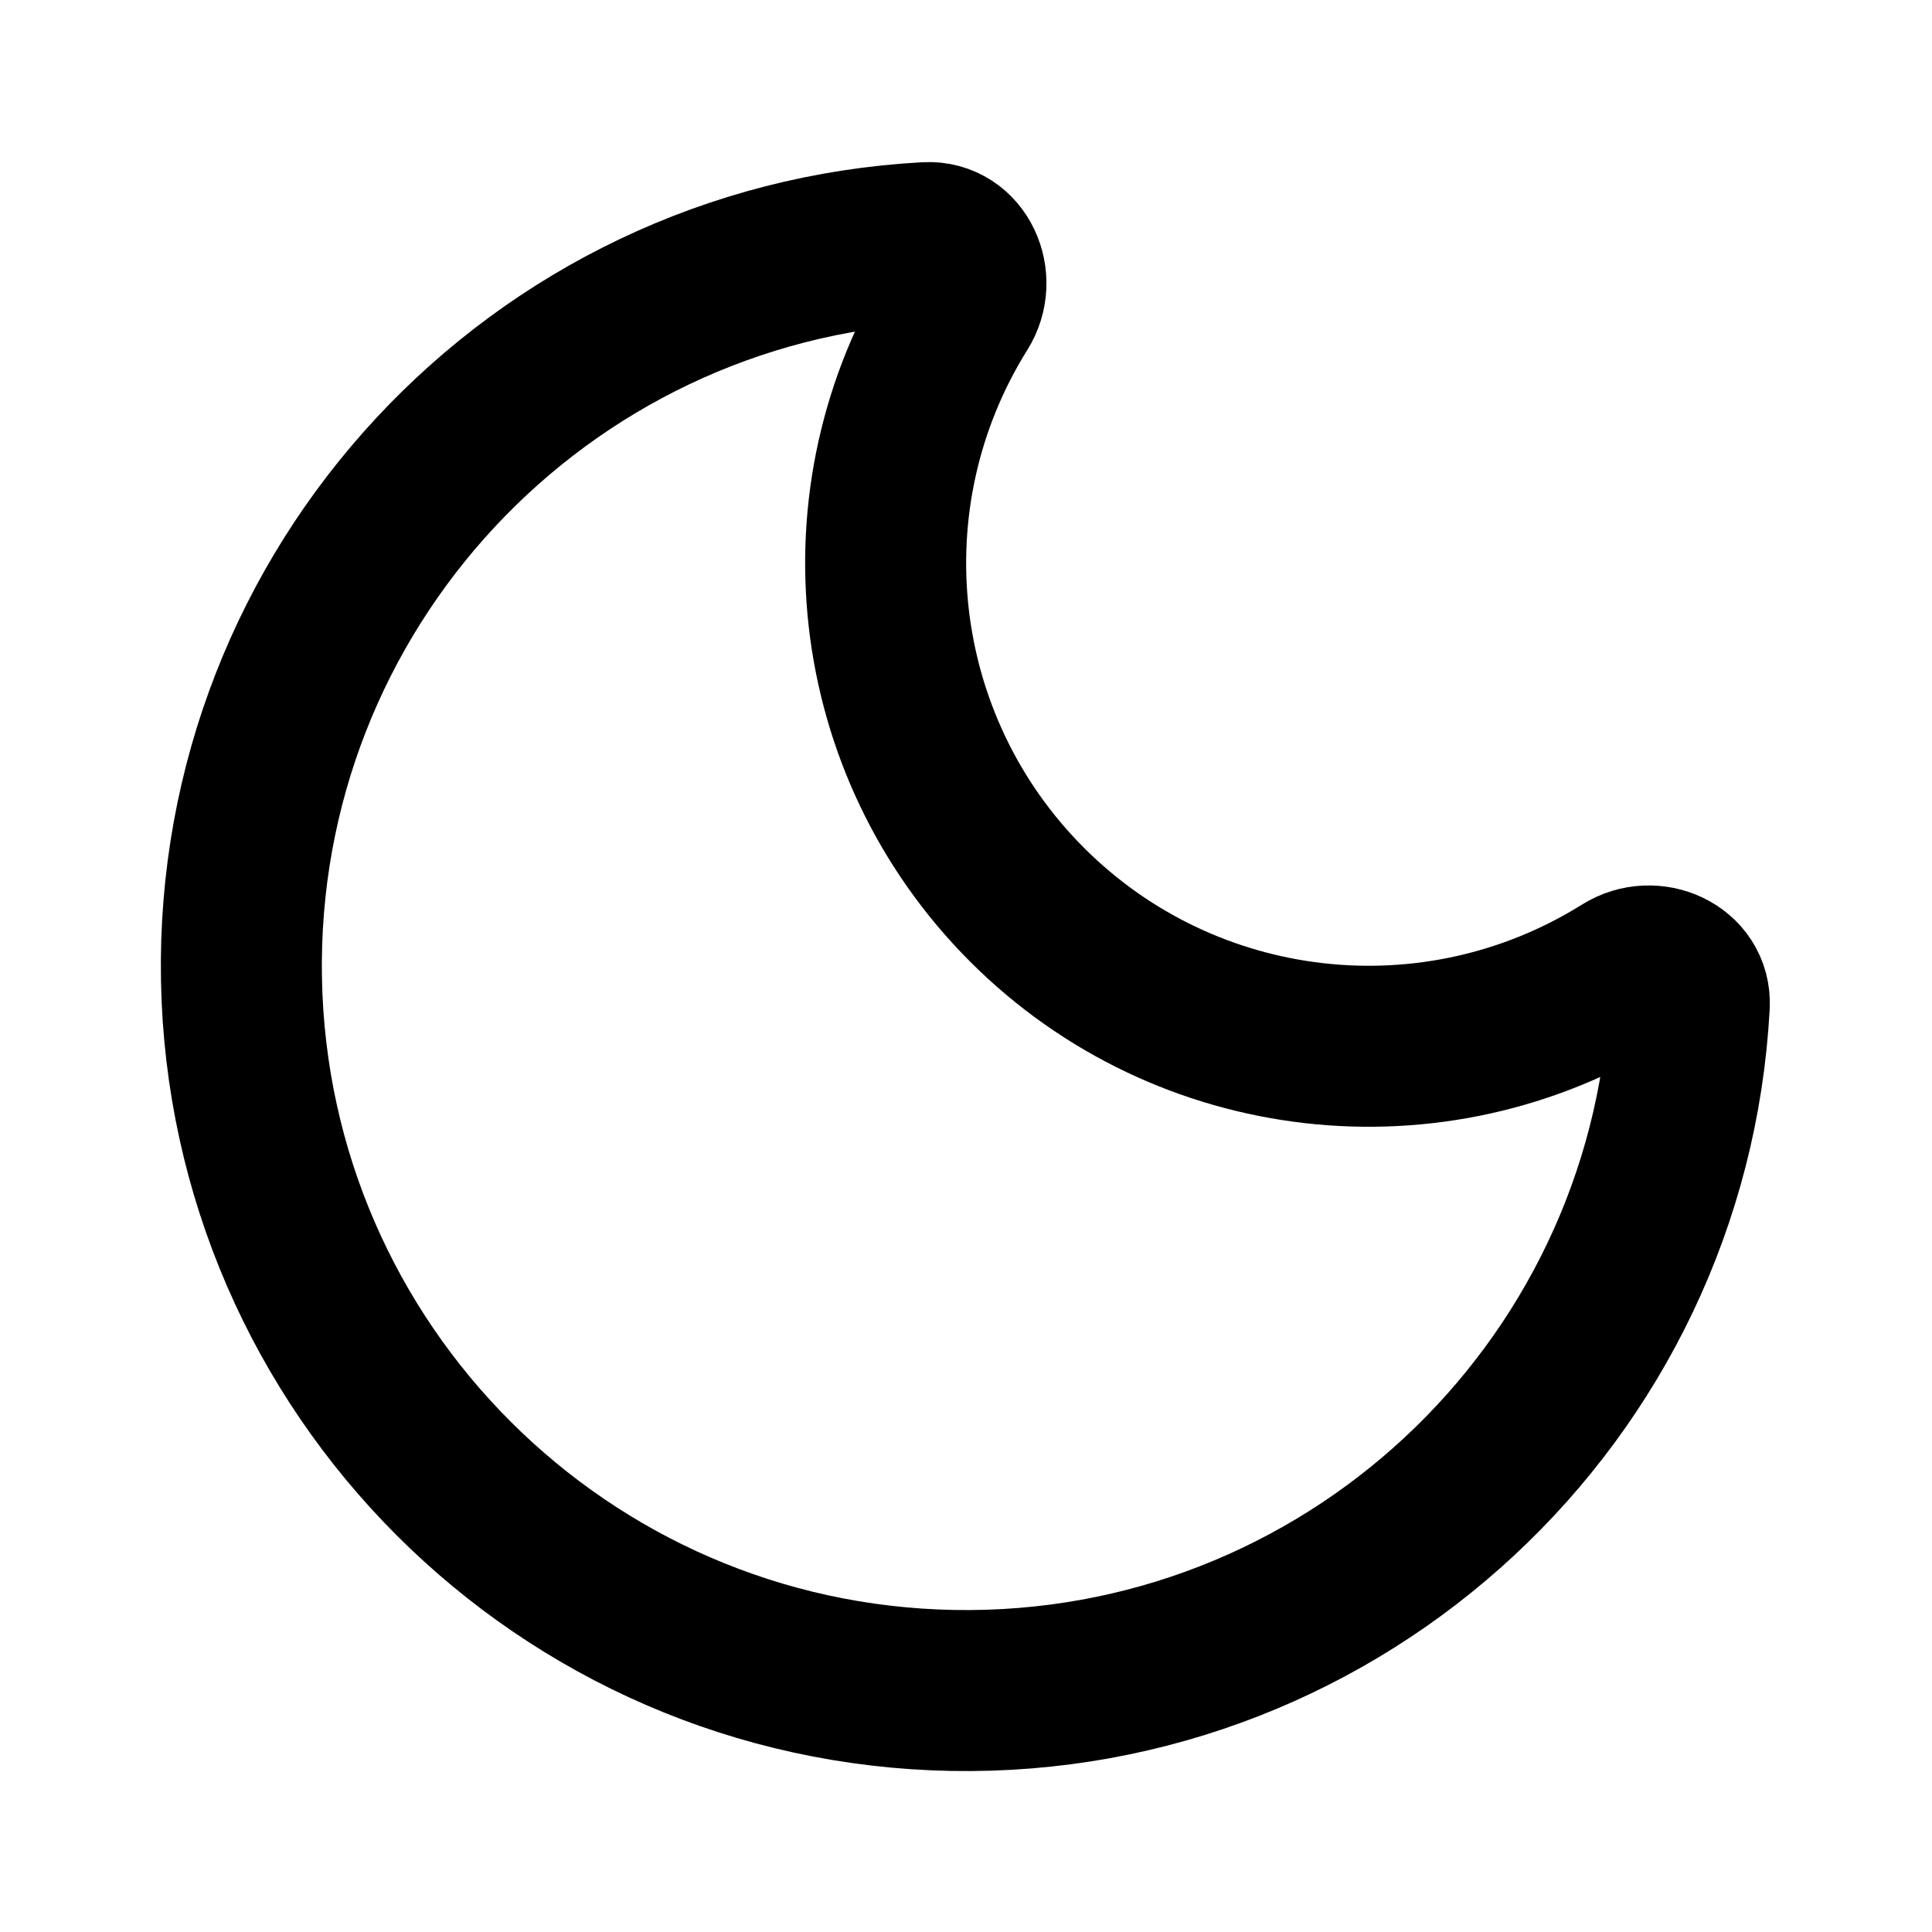
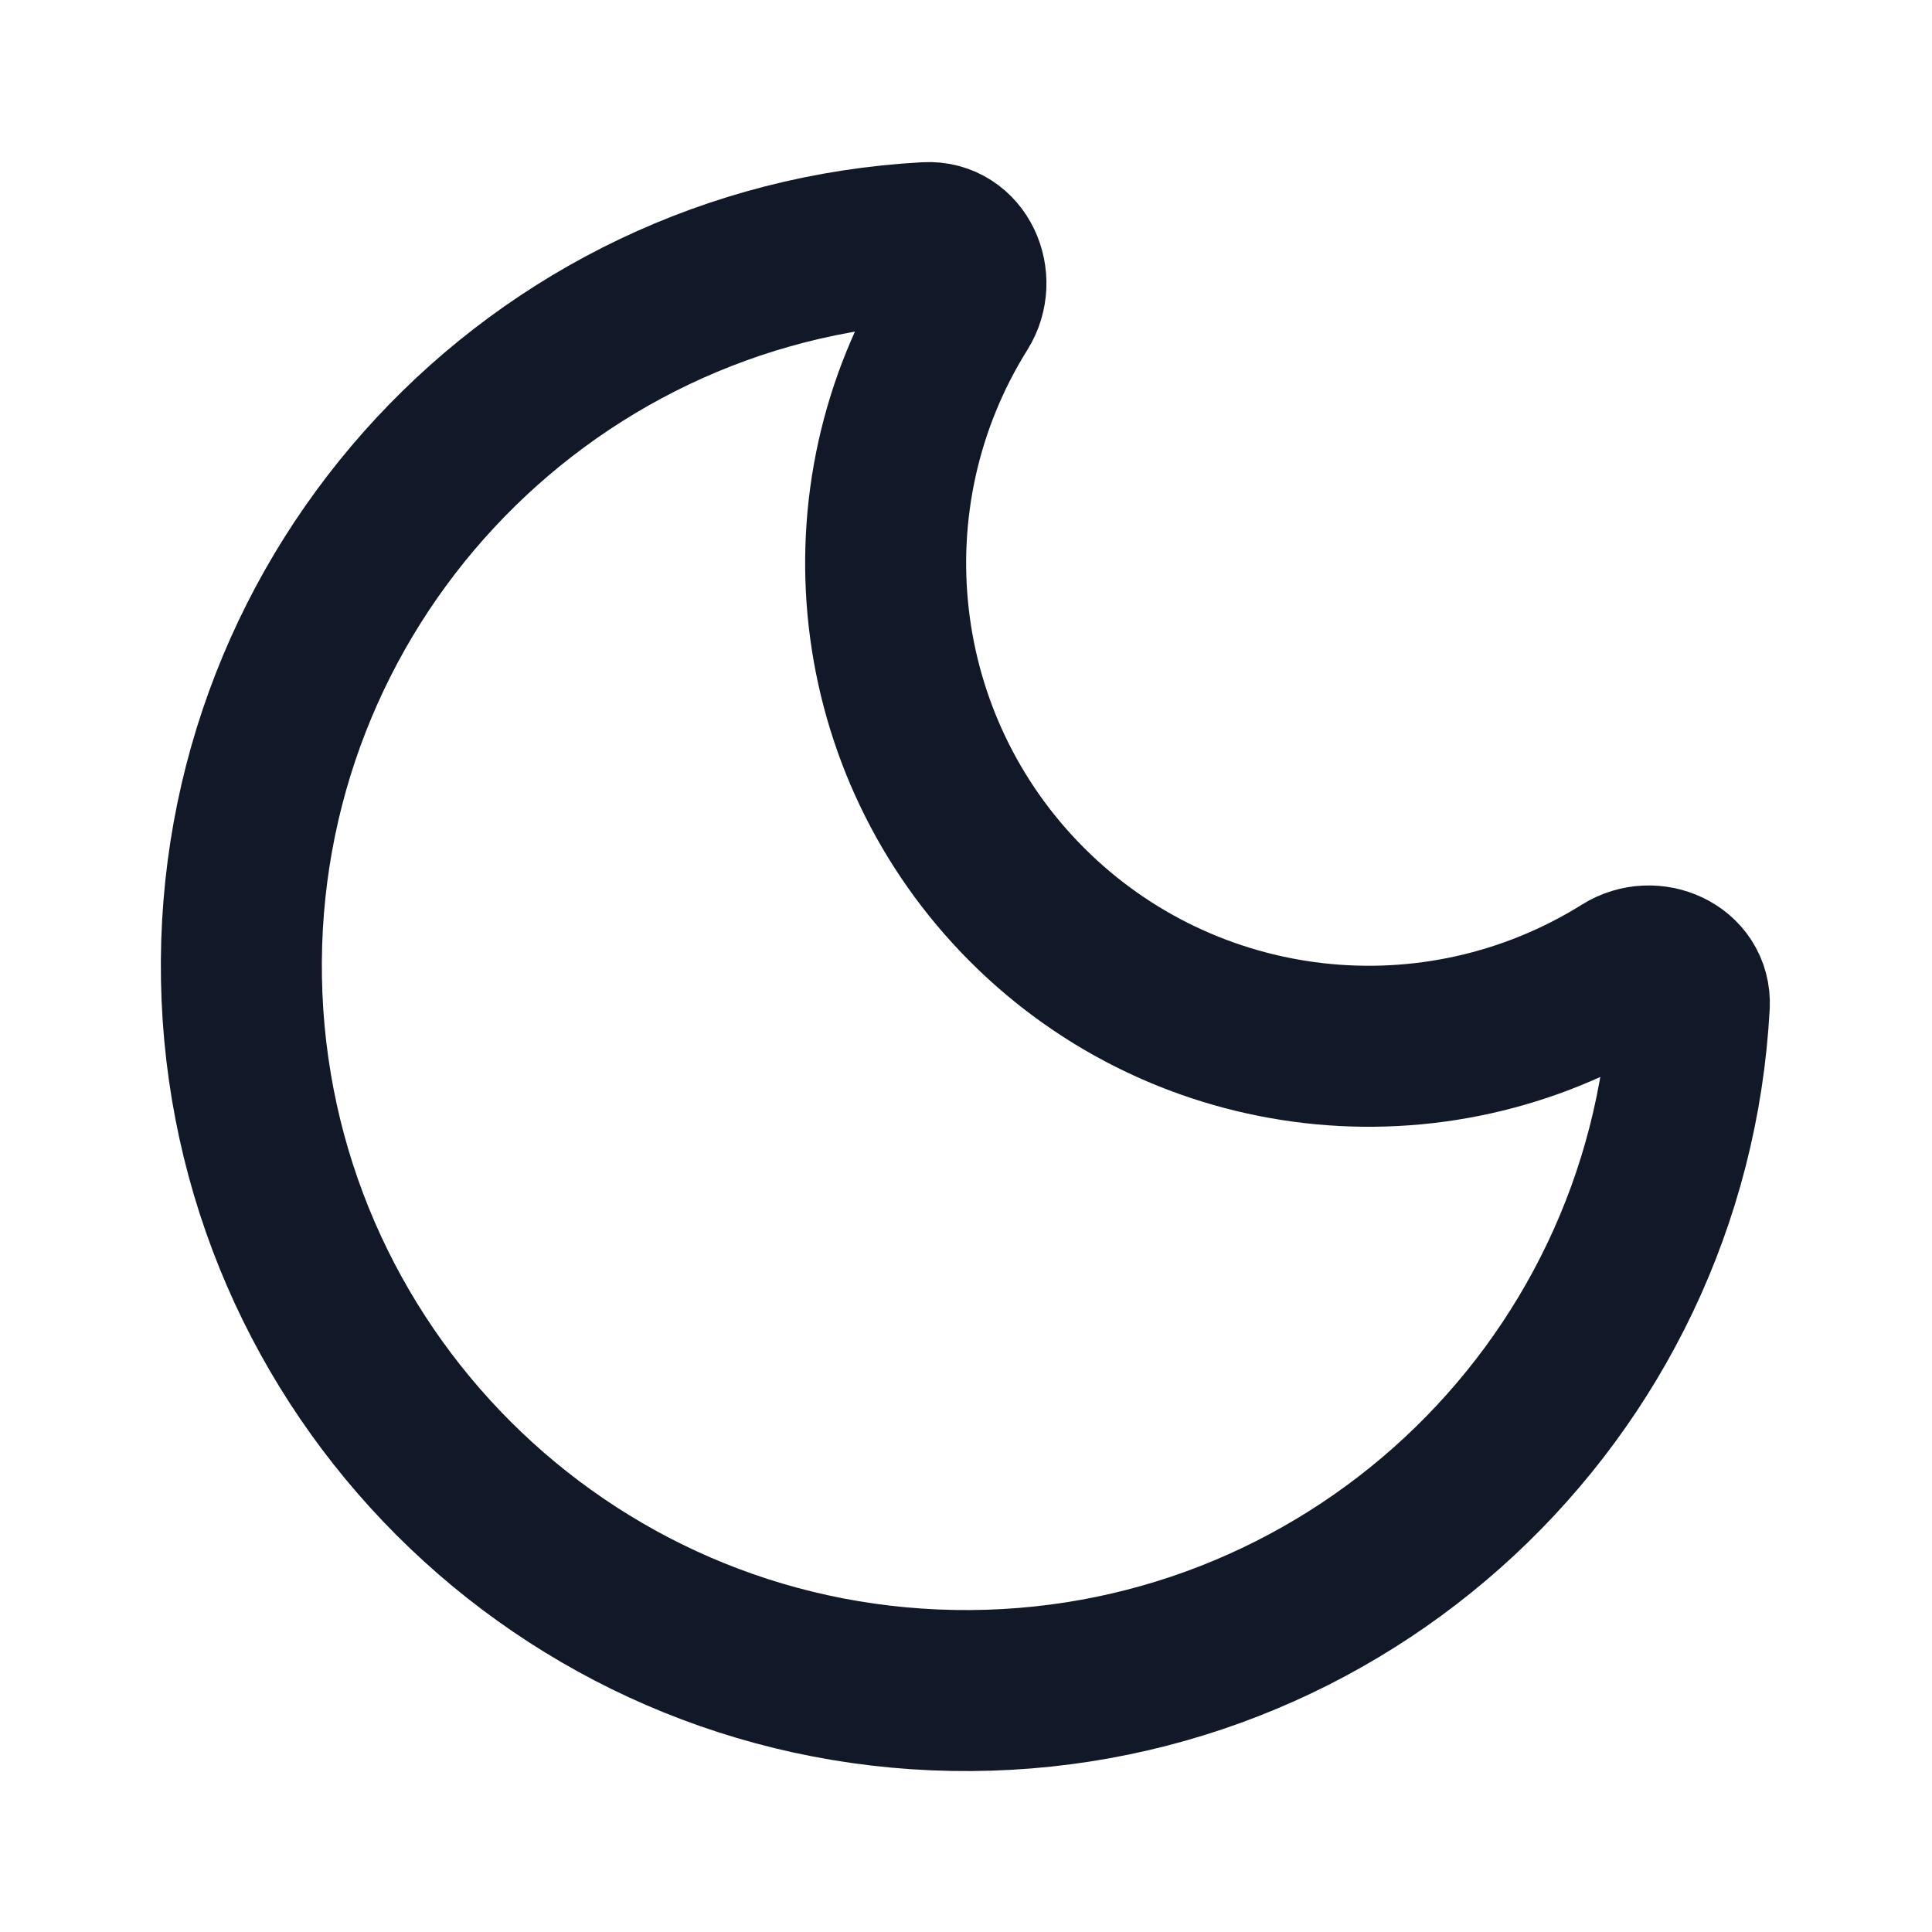
- <svg xmlns="http://www.w3.org/2000/svg" width="24" height="24" viewBox="0 0 24 24" fill="none" stroke="currentColor" stroke-width="2" stroke-linecap="round" stroke-linejoin="round">
+ <svg xmlns="http://www.w3.org/2000/svg" width="24" height="24" viewBox="0 0 24 24" fill="none" stroke="#111827" stroke-width="2" stroke-linecap="round" stroke-linejoin="round">
  <path d="M20.985 12.486a9 9 0 1 1-9.473-9.472c.405-.022.617.46.402.803a6 6 0 0 0 8.268 8.268c.344-.215.825-.004.803.401" />
</svg>
